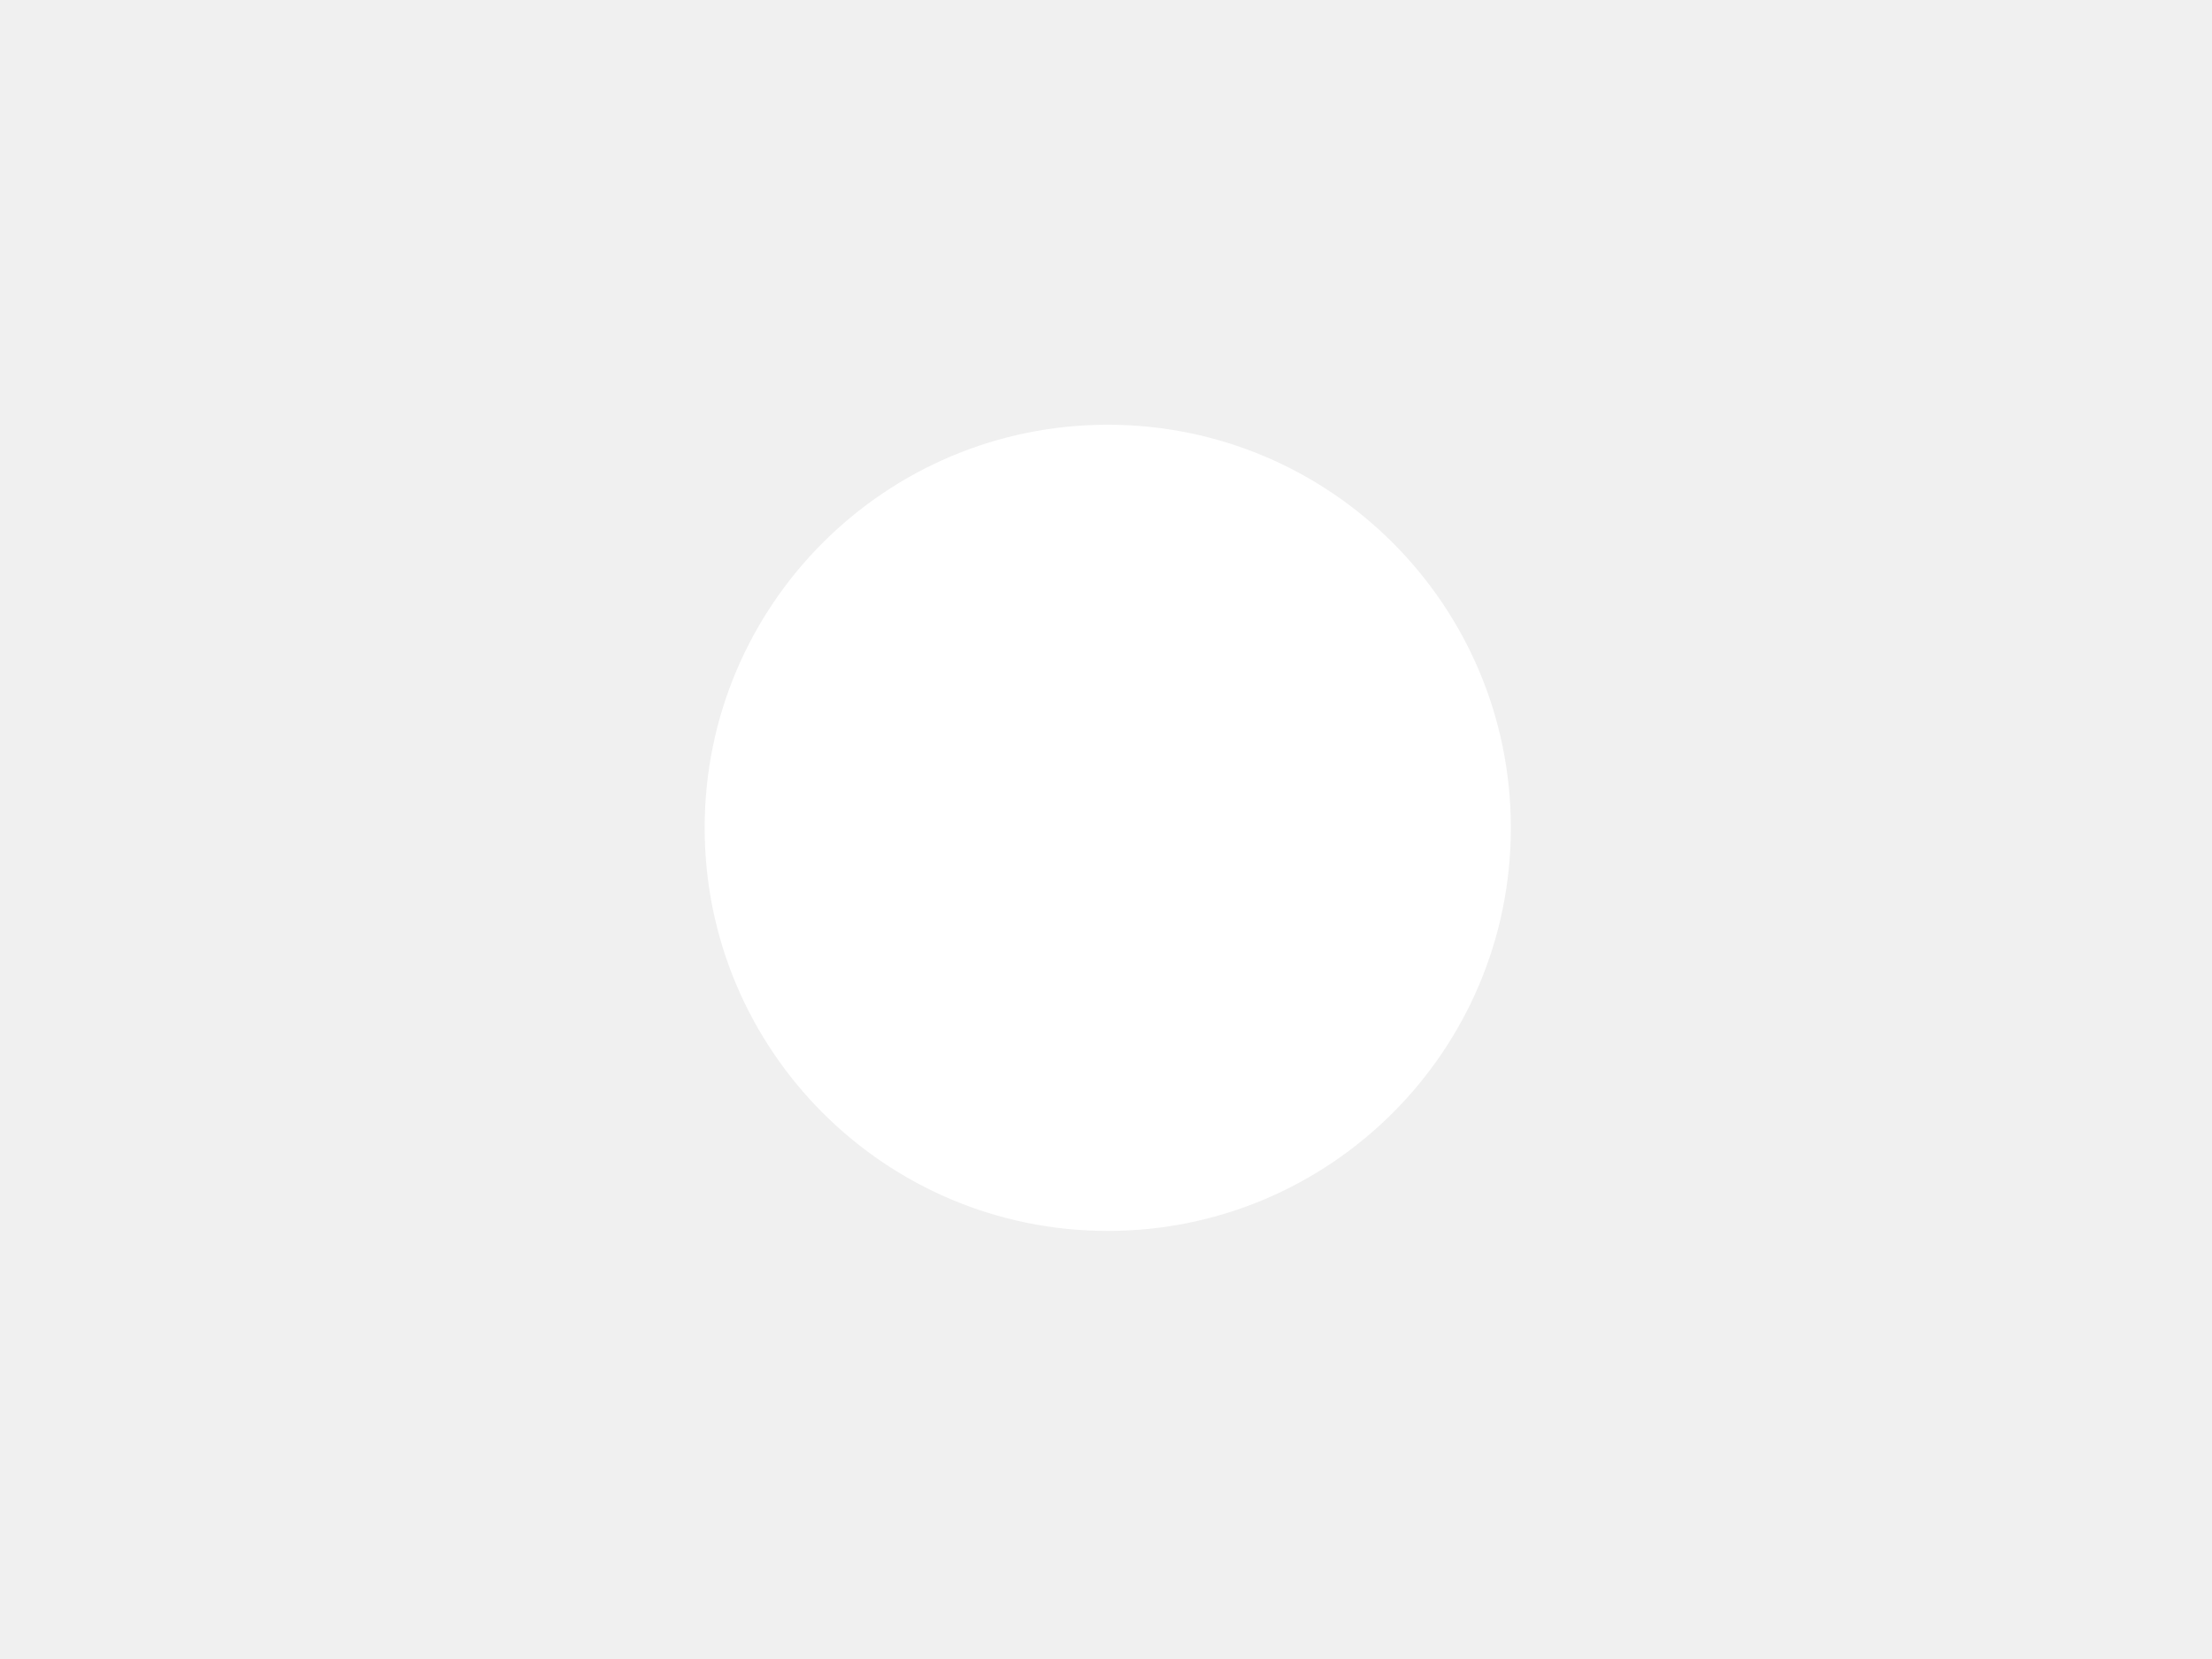
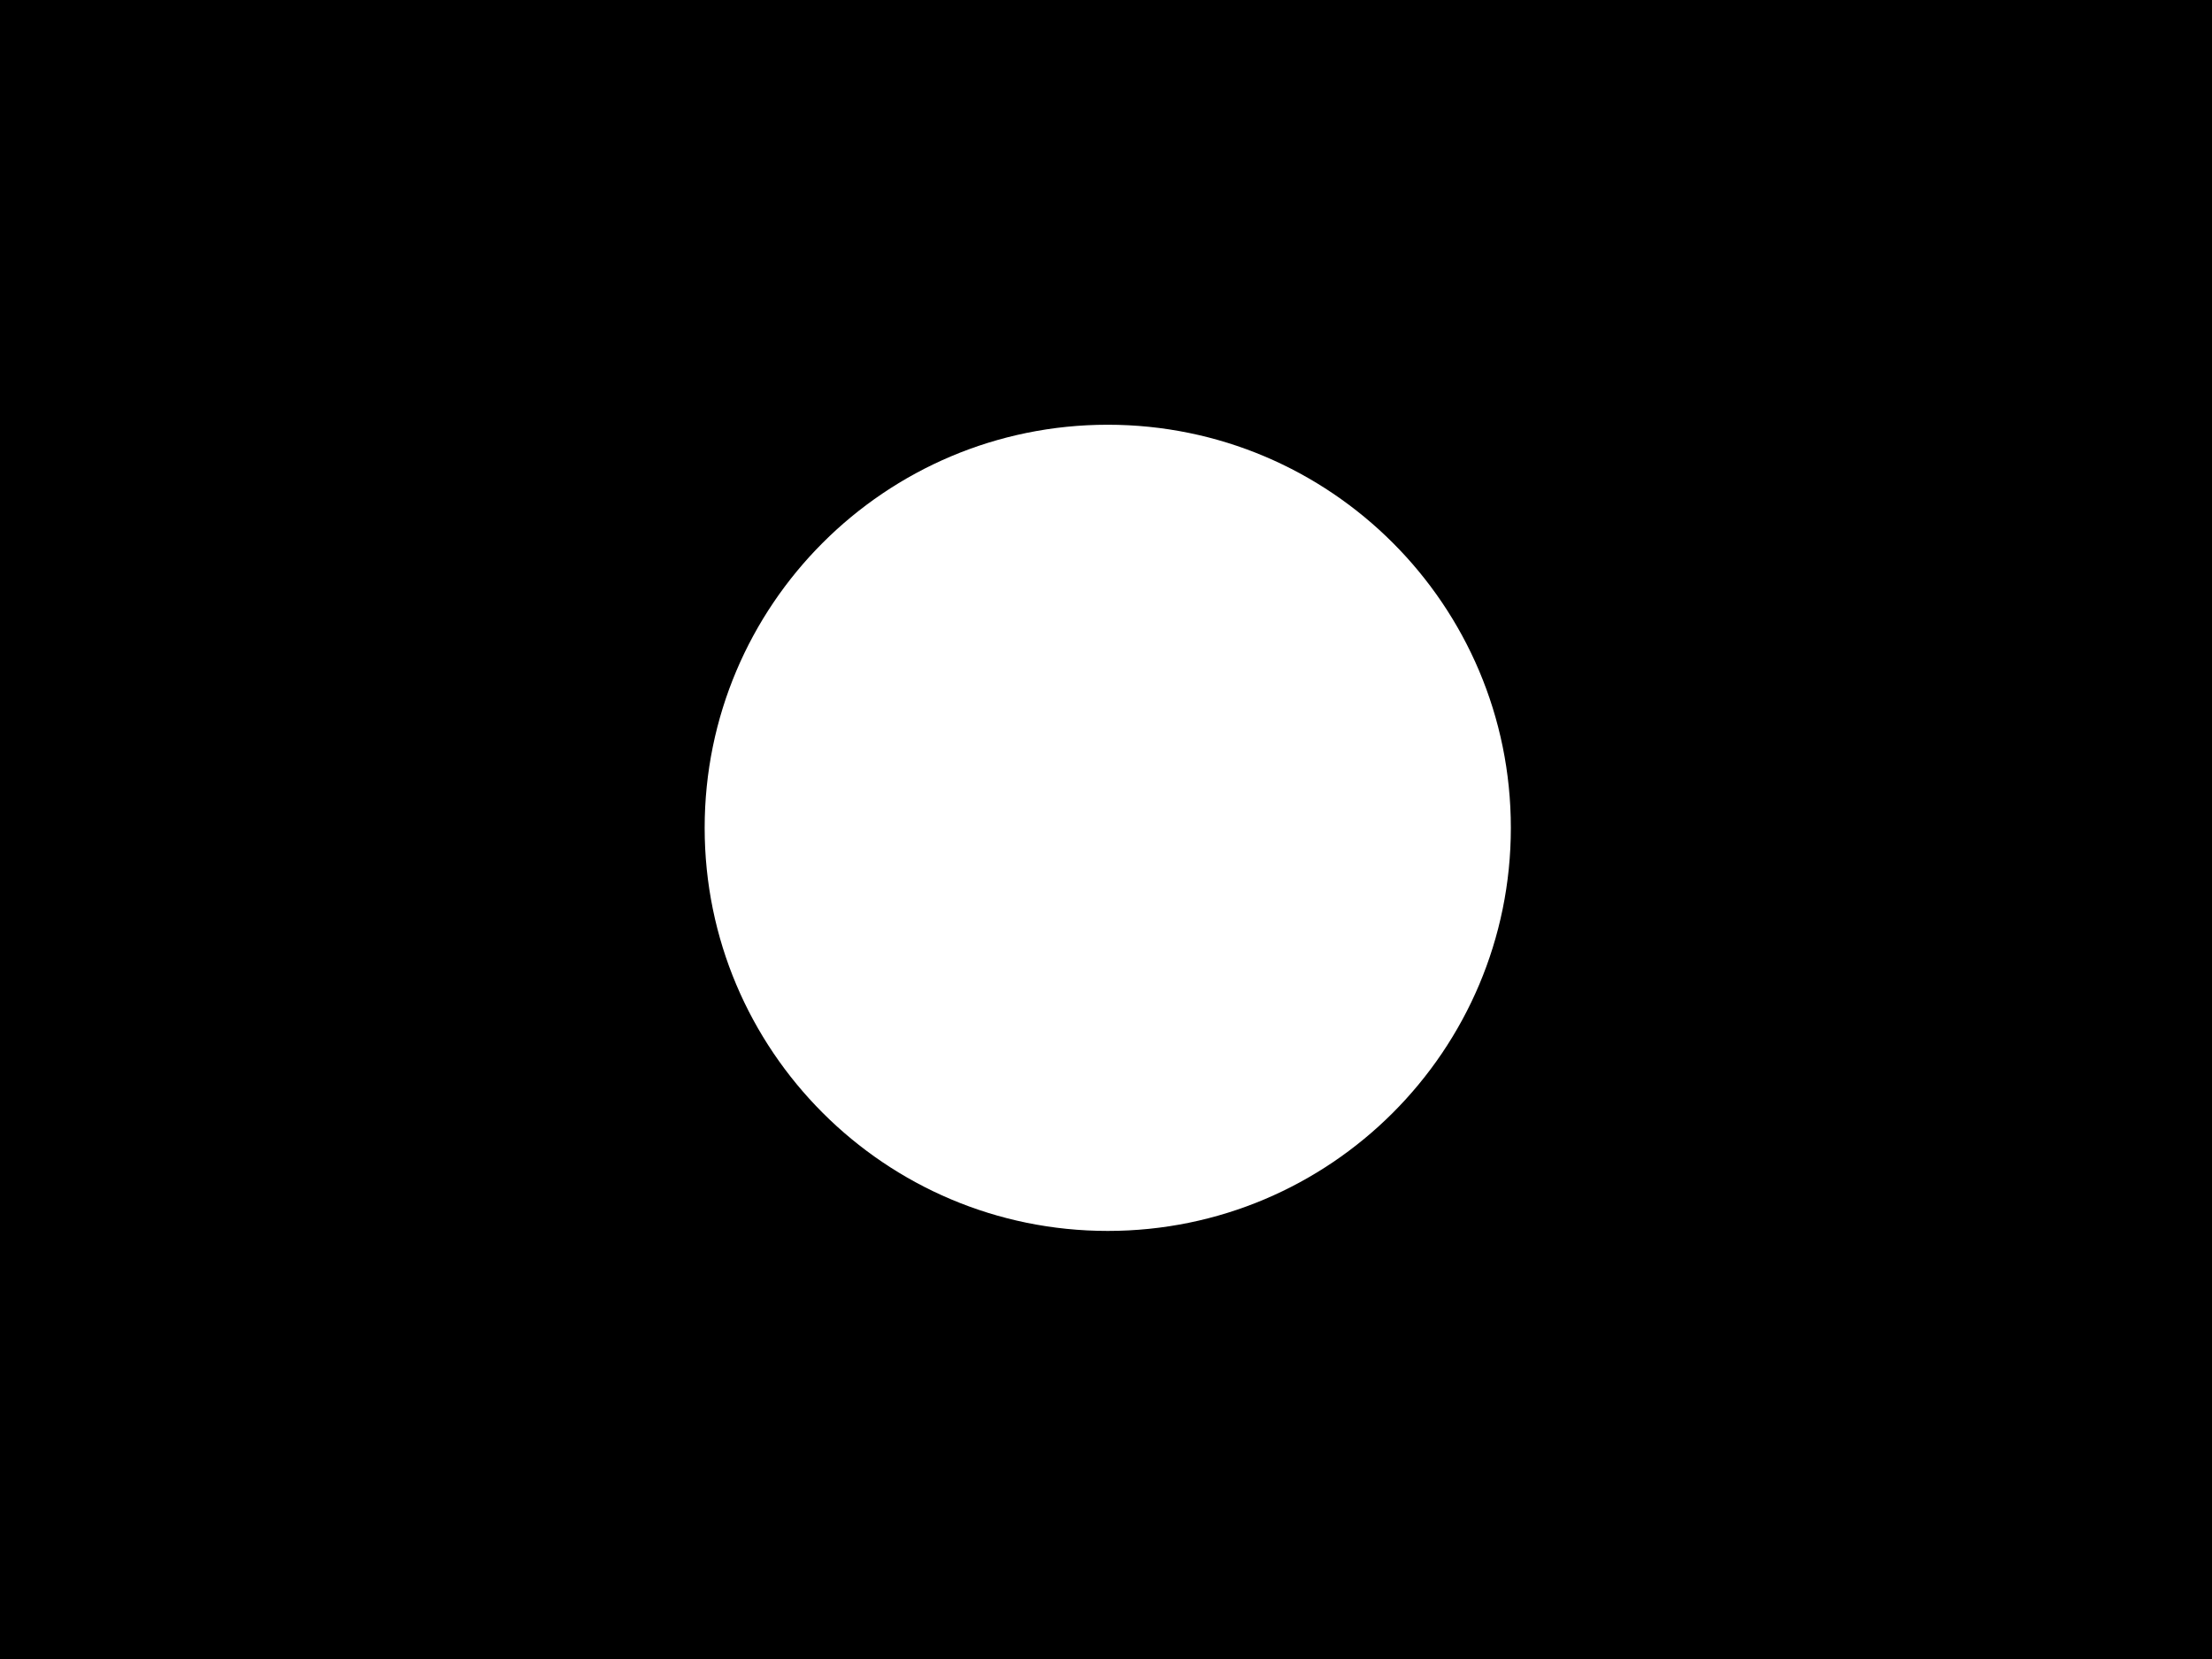
<svg xmlns="http://www.w3.org/2000/svg" viewBox="0 0 512 384">
-   <rect y="0" x="0" height="384" width="512" style="fill:none;" />
+   <rect width="512" height="384" id="P008WIImgRct5" fill="#000" />
  <circle r="93.302" cy="191.614" cx="256.406" style="fill:#fff;" />
</svg>
